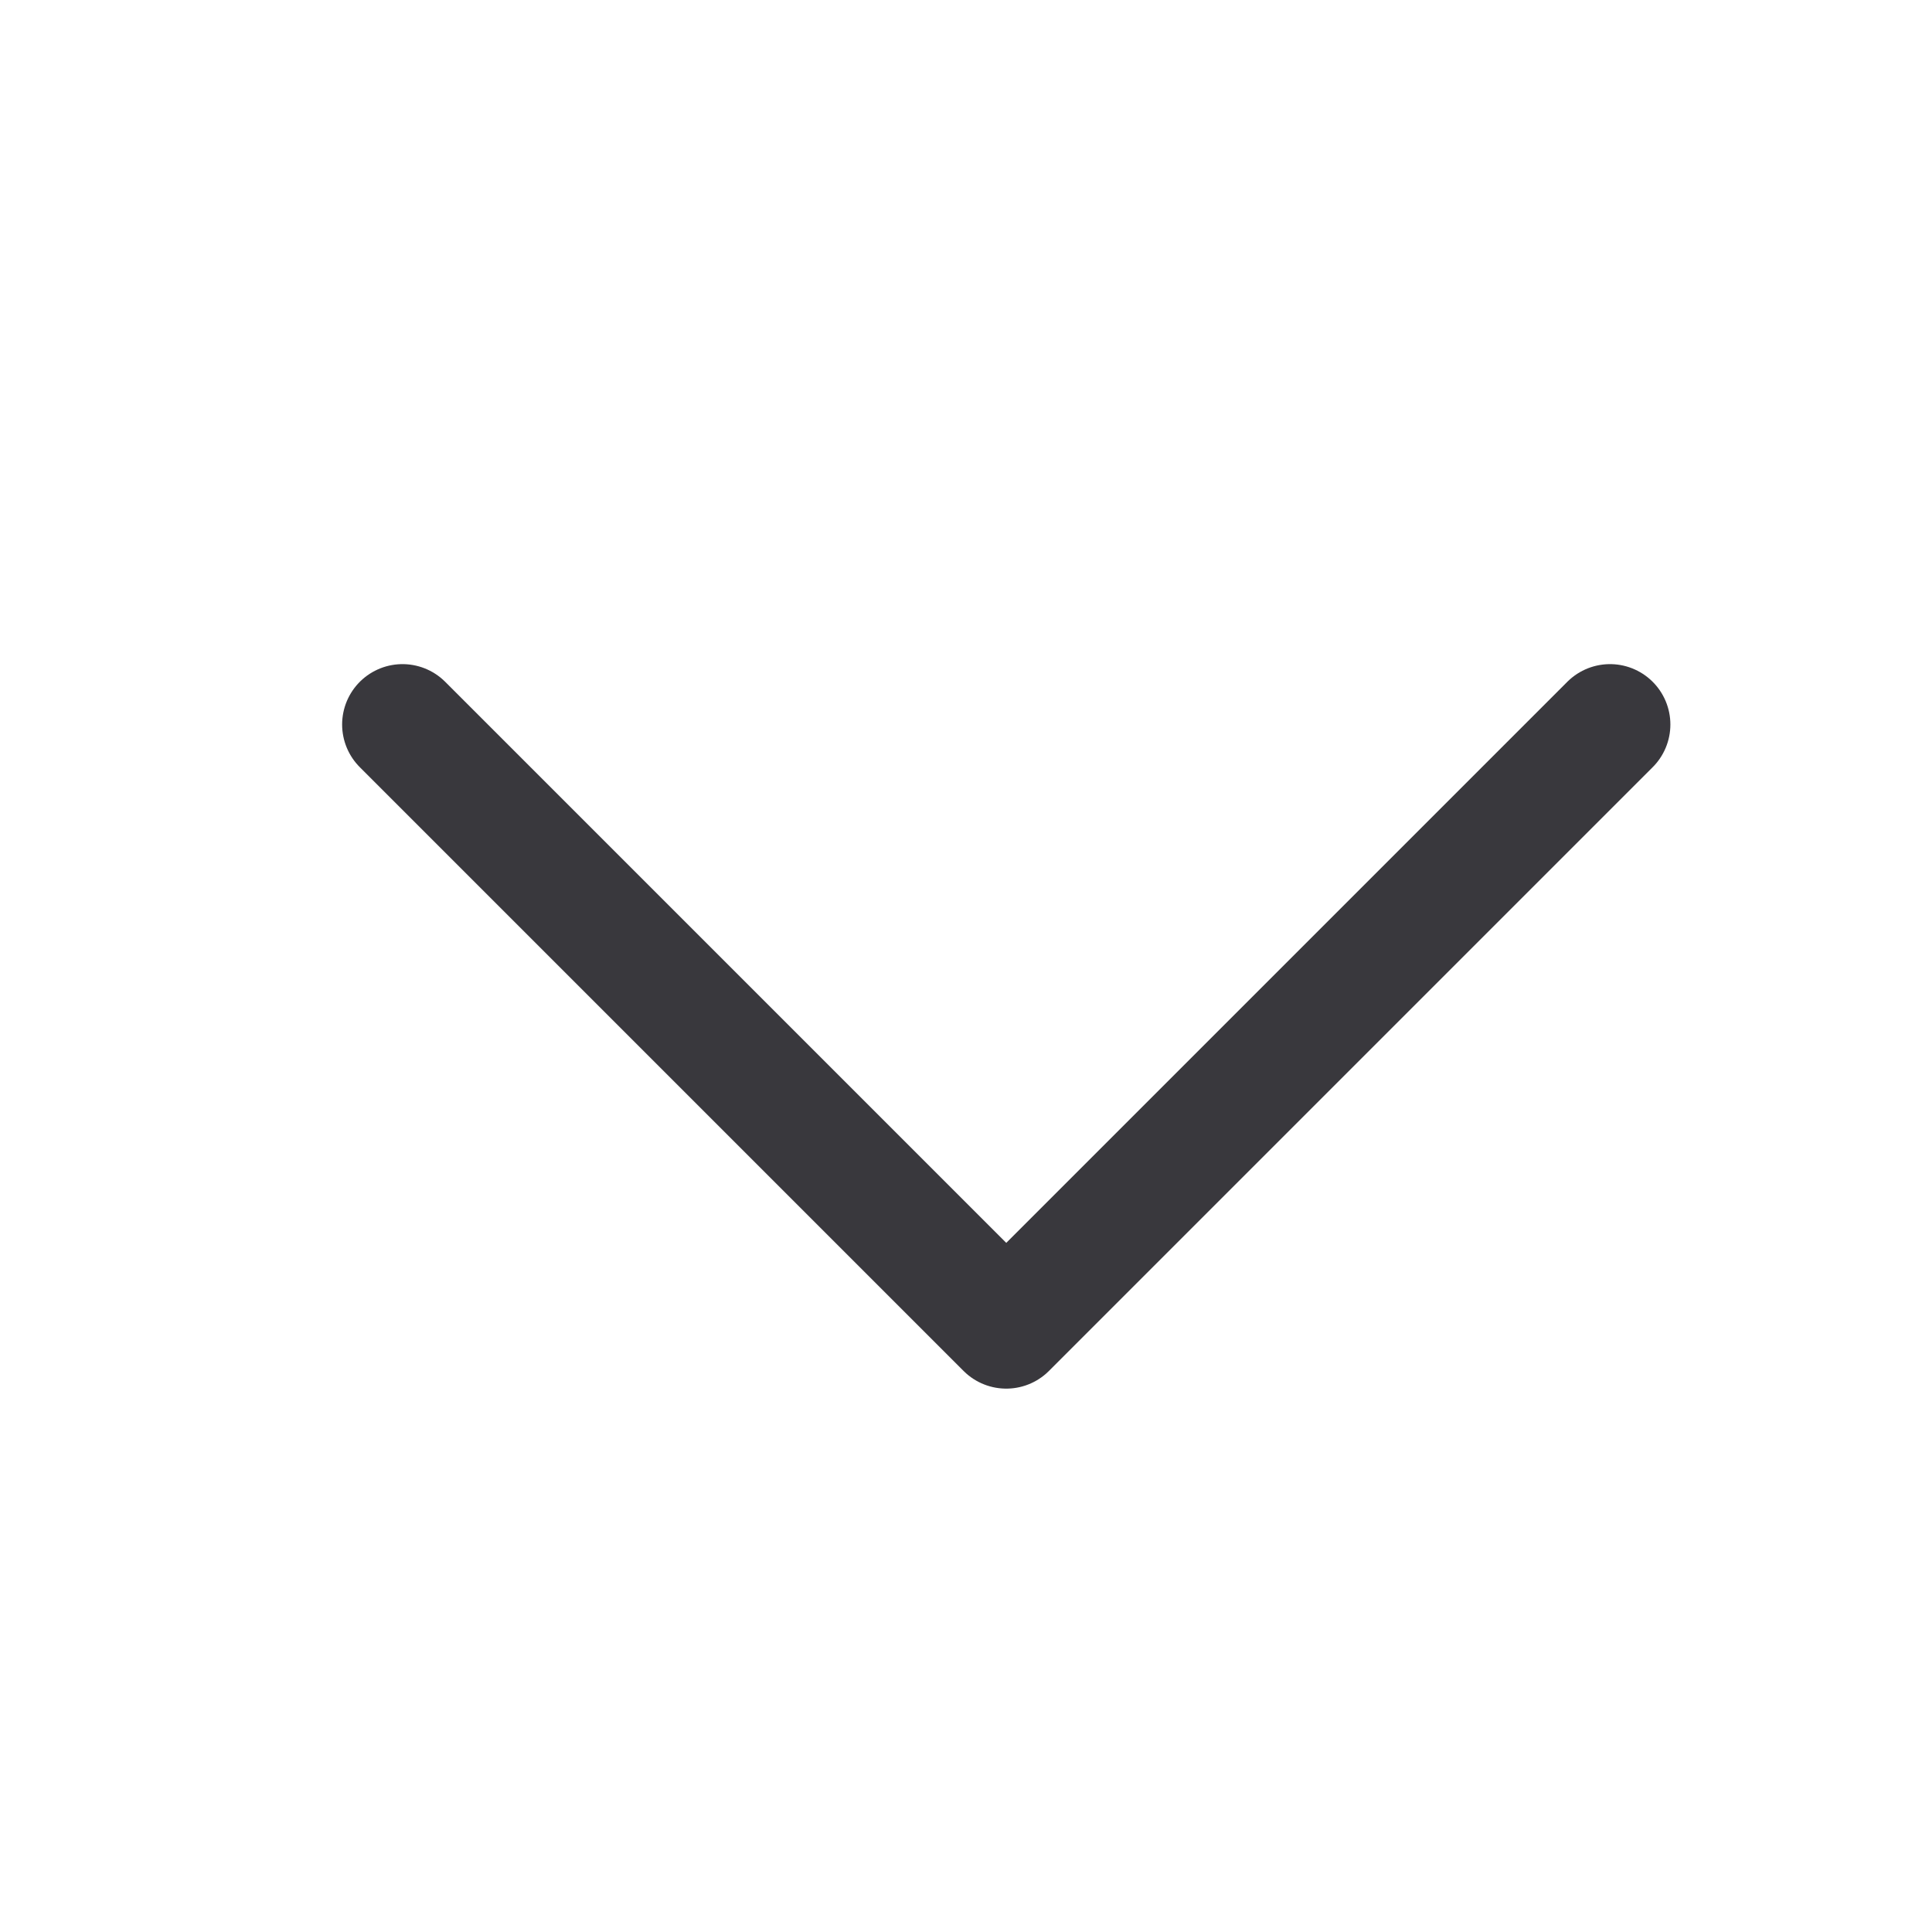
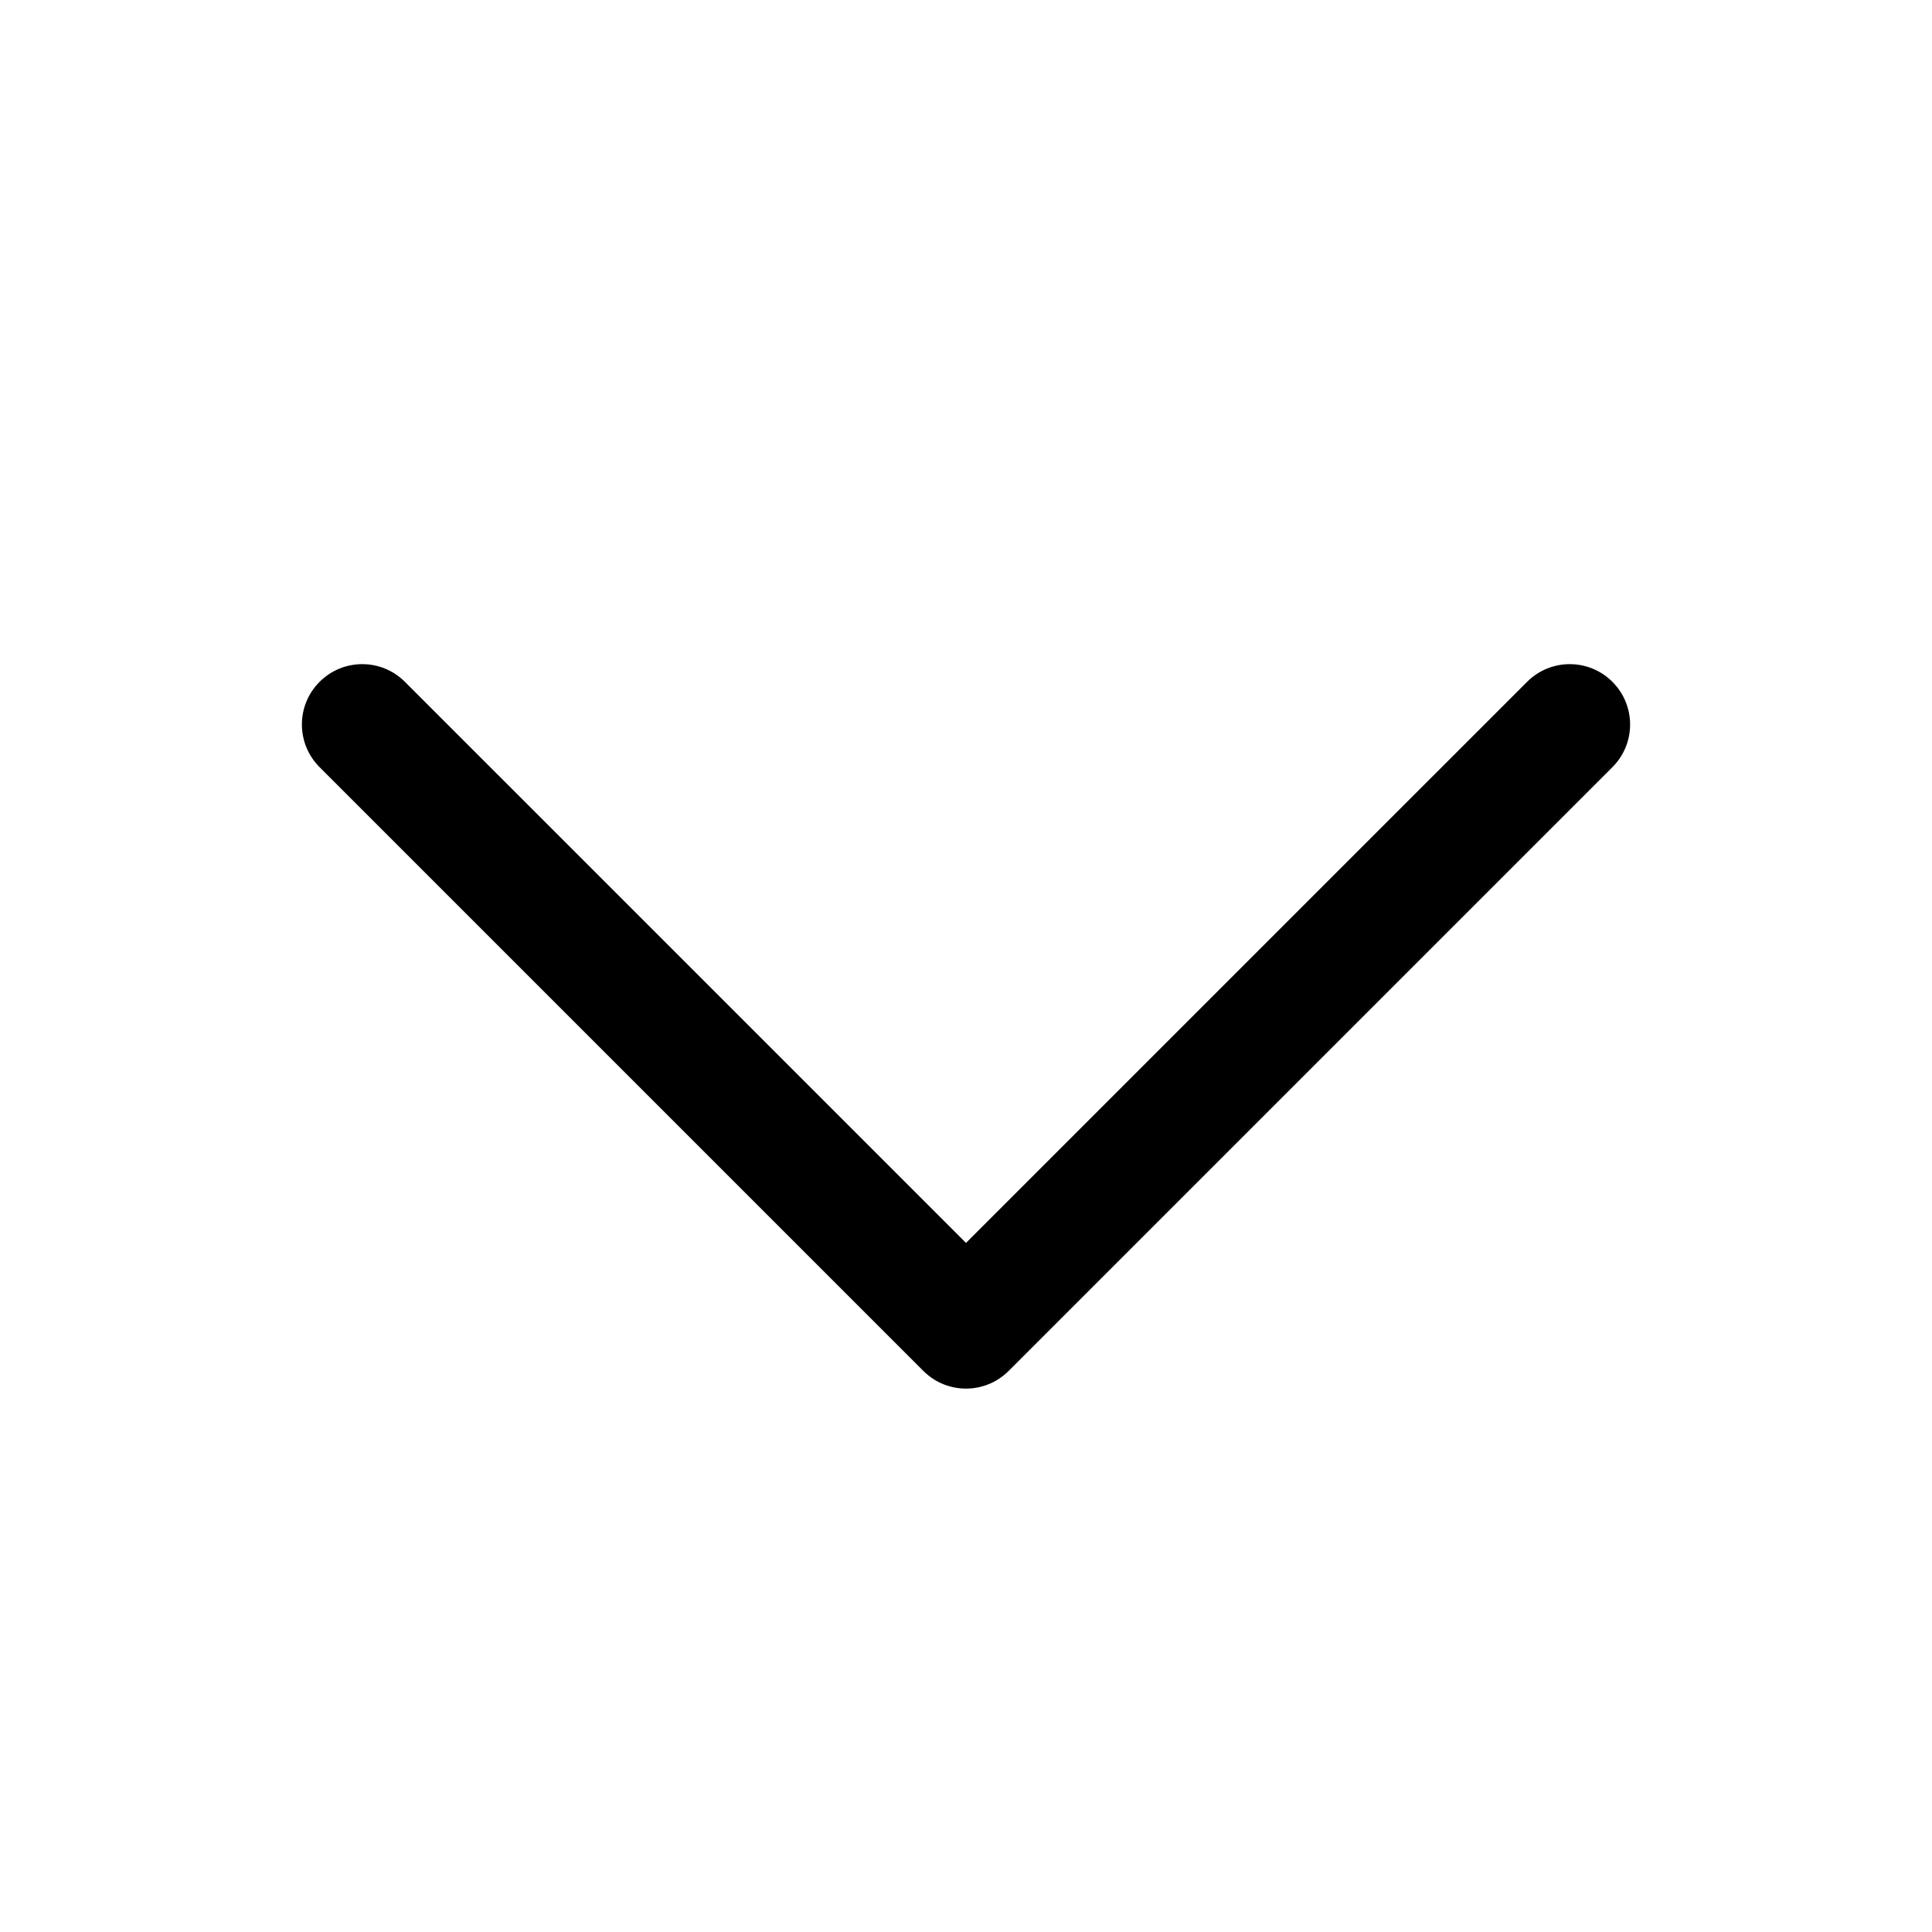
<svg xmlns="http://www.w3.org/2000/svg" width="24" height="24" viewBox="0 0 24 24" fill="none">
-   <g id="Icon-CaretDown">
-     <path id="Vector" d="M20 9L12.5 16.5L5 9" stroke="#39383D" stroke-width="1.5" stroke-linecap="round" stroke-linejoin="round" />
-   </g>
+   <path d="M18.97 8.47C19.263 8.177 19.737 8.177 20.03 8.47C20.323 8.763 20.323 9.237 20.03 9.53L12.53 17.03C12.237 17.323 11.763 17.323 11.47 17.03L3.97 9.53C3.677 9.237 3.677 8.763 3.97 8.47C4.263 8.177 4.737 8.177 5.03 8.47L12 15.44L18.97 8.47Z" fill="black" />
</svg>
